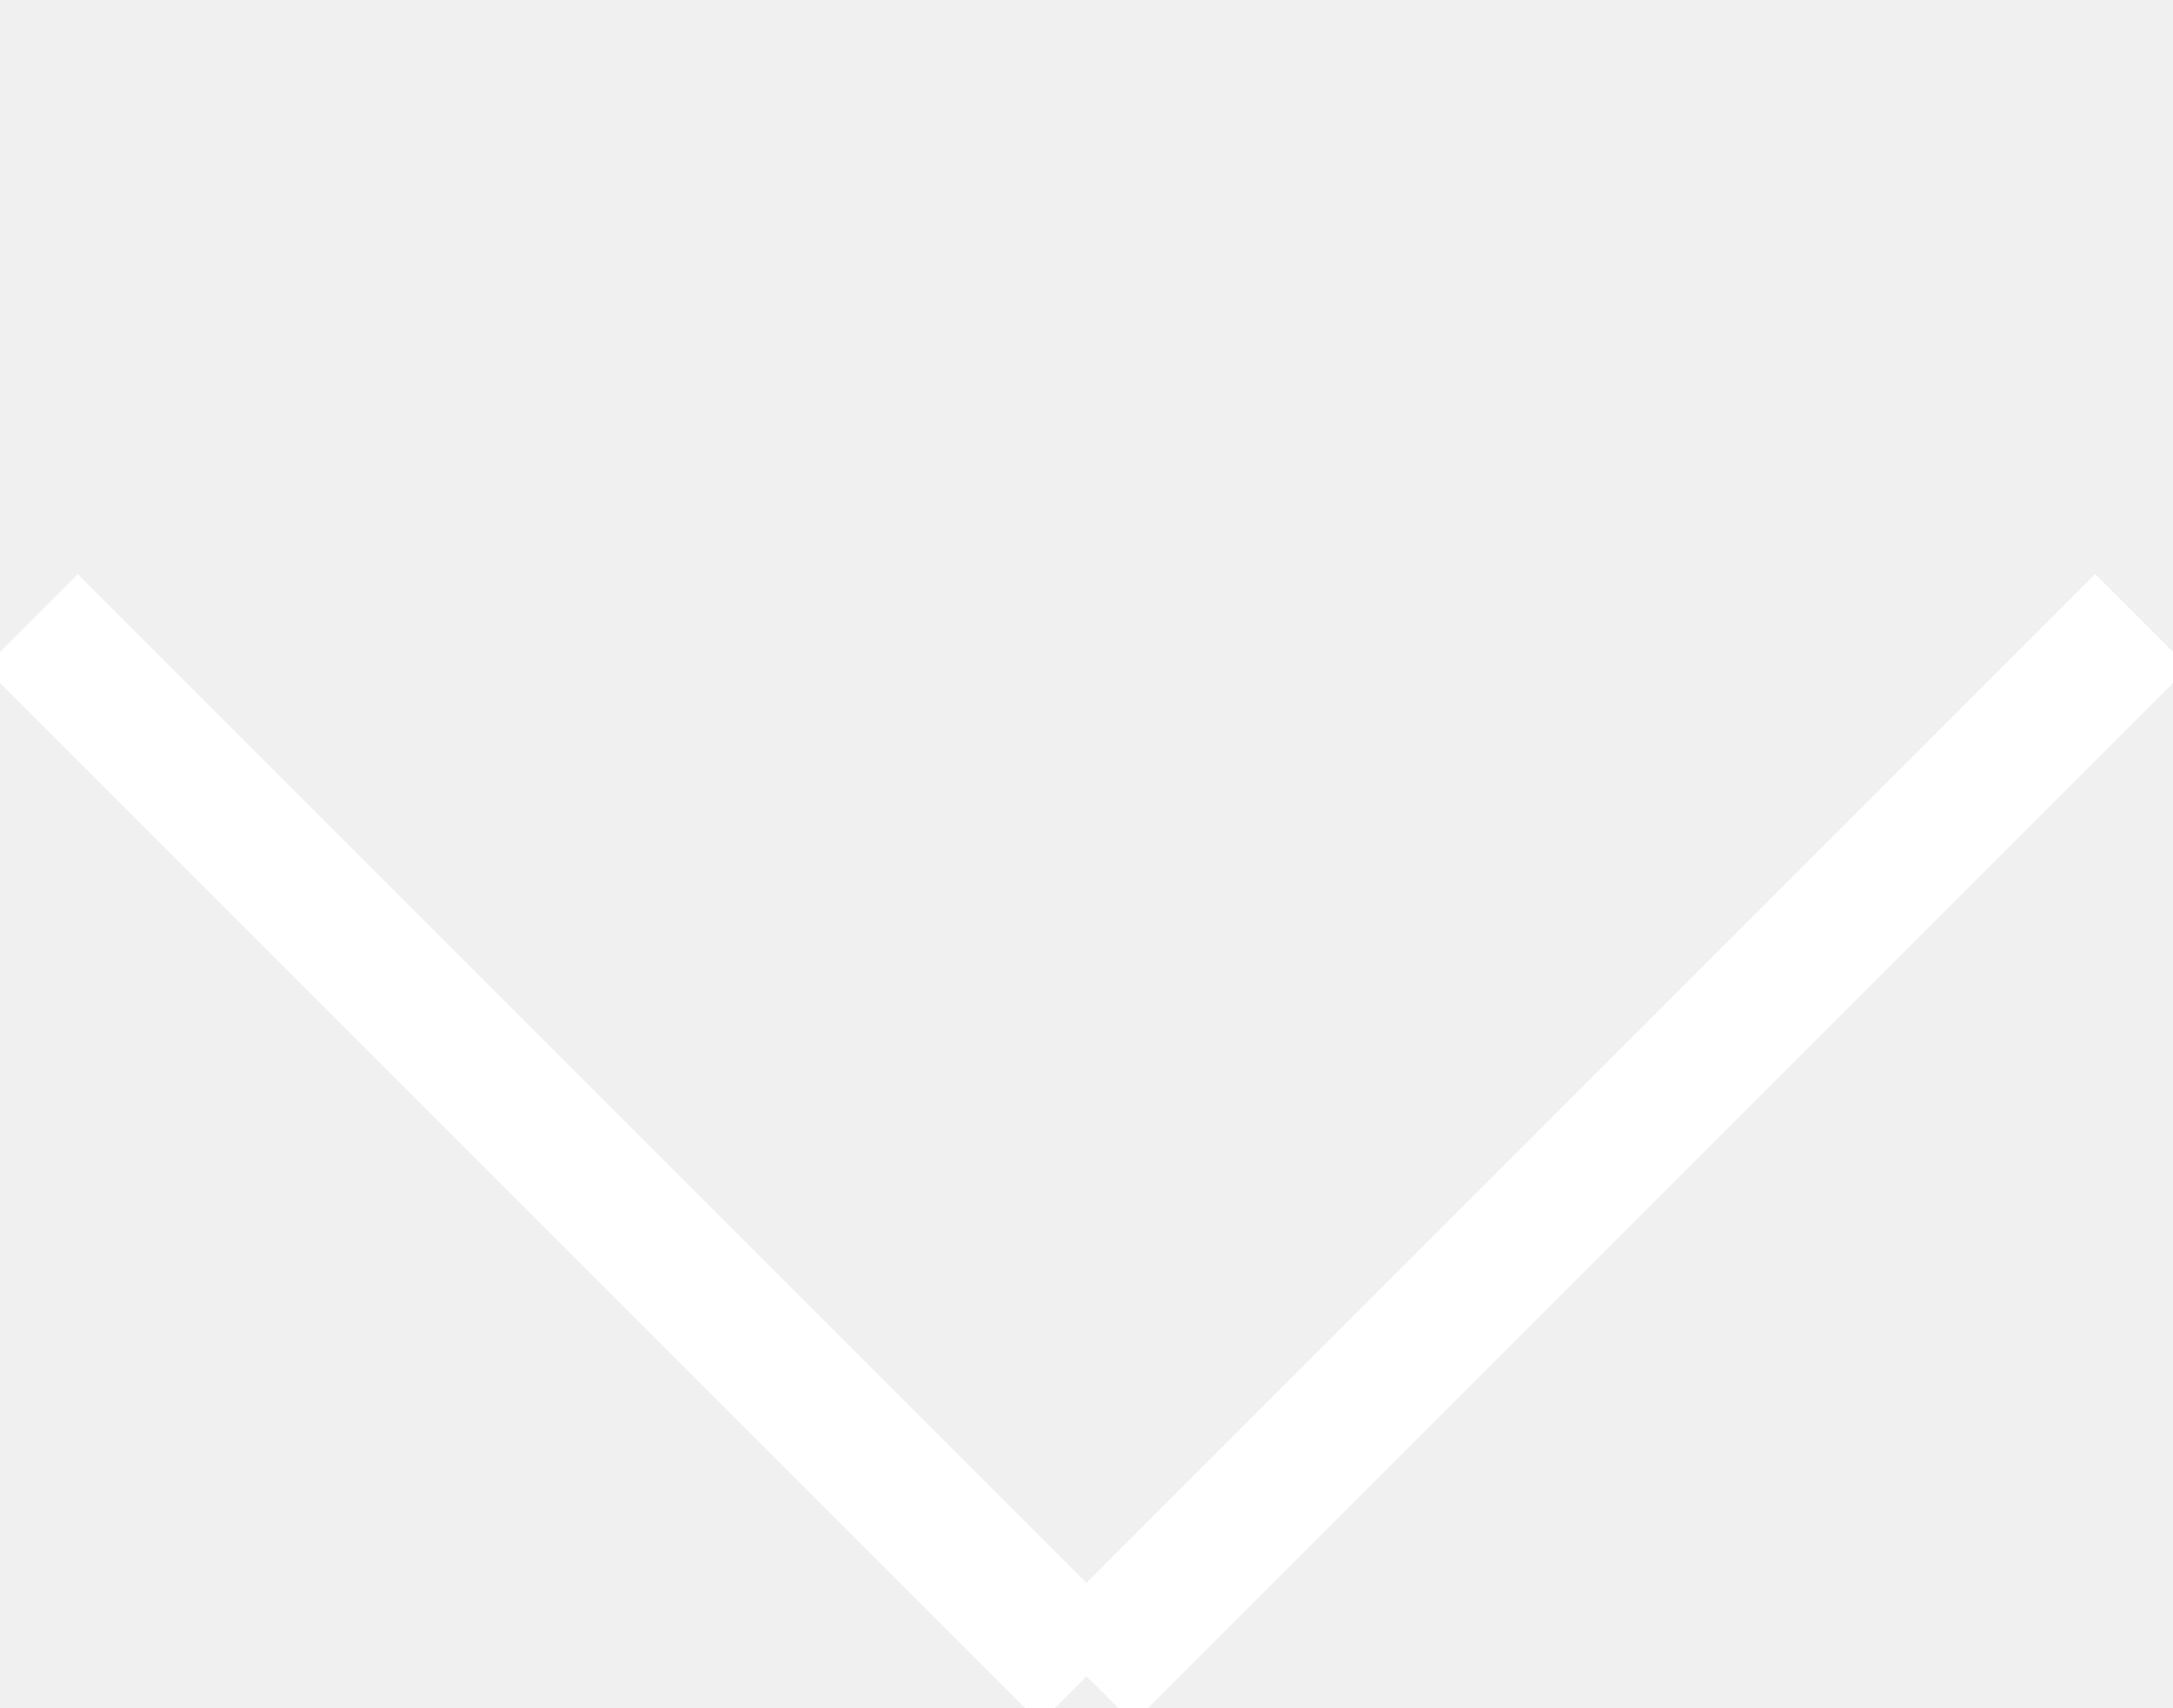
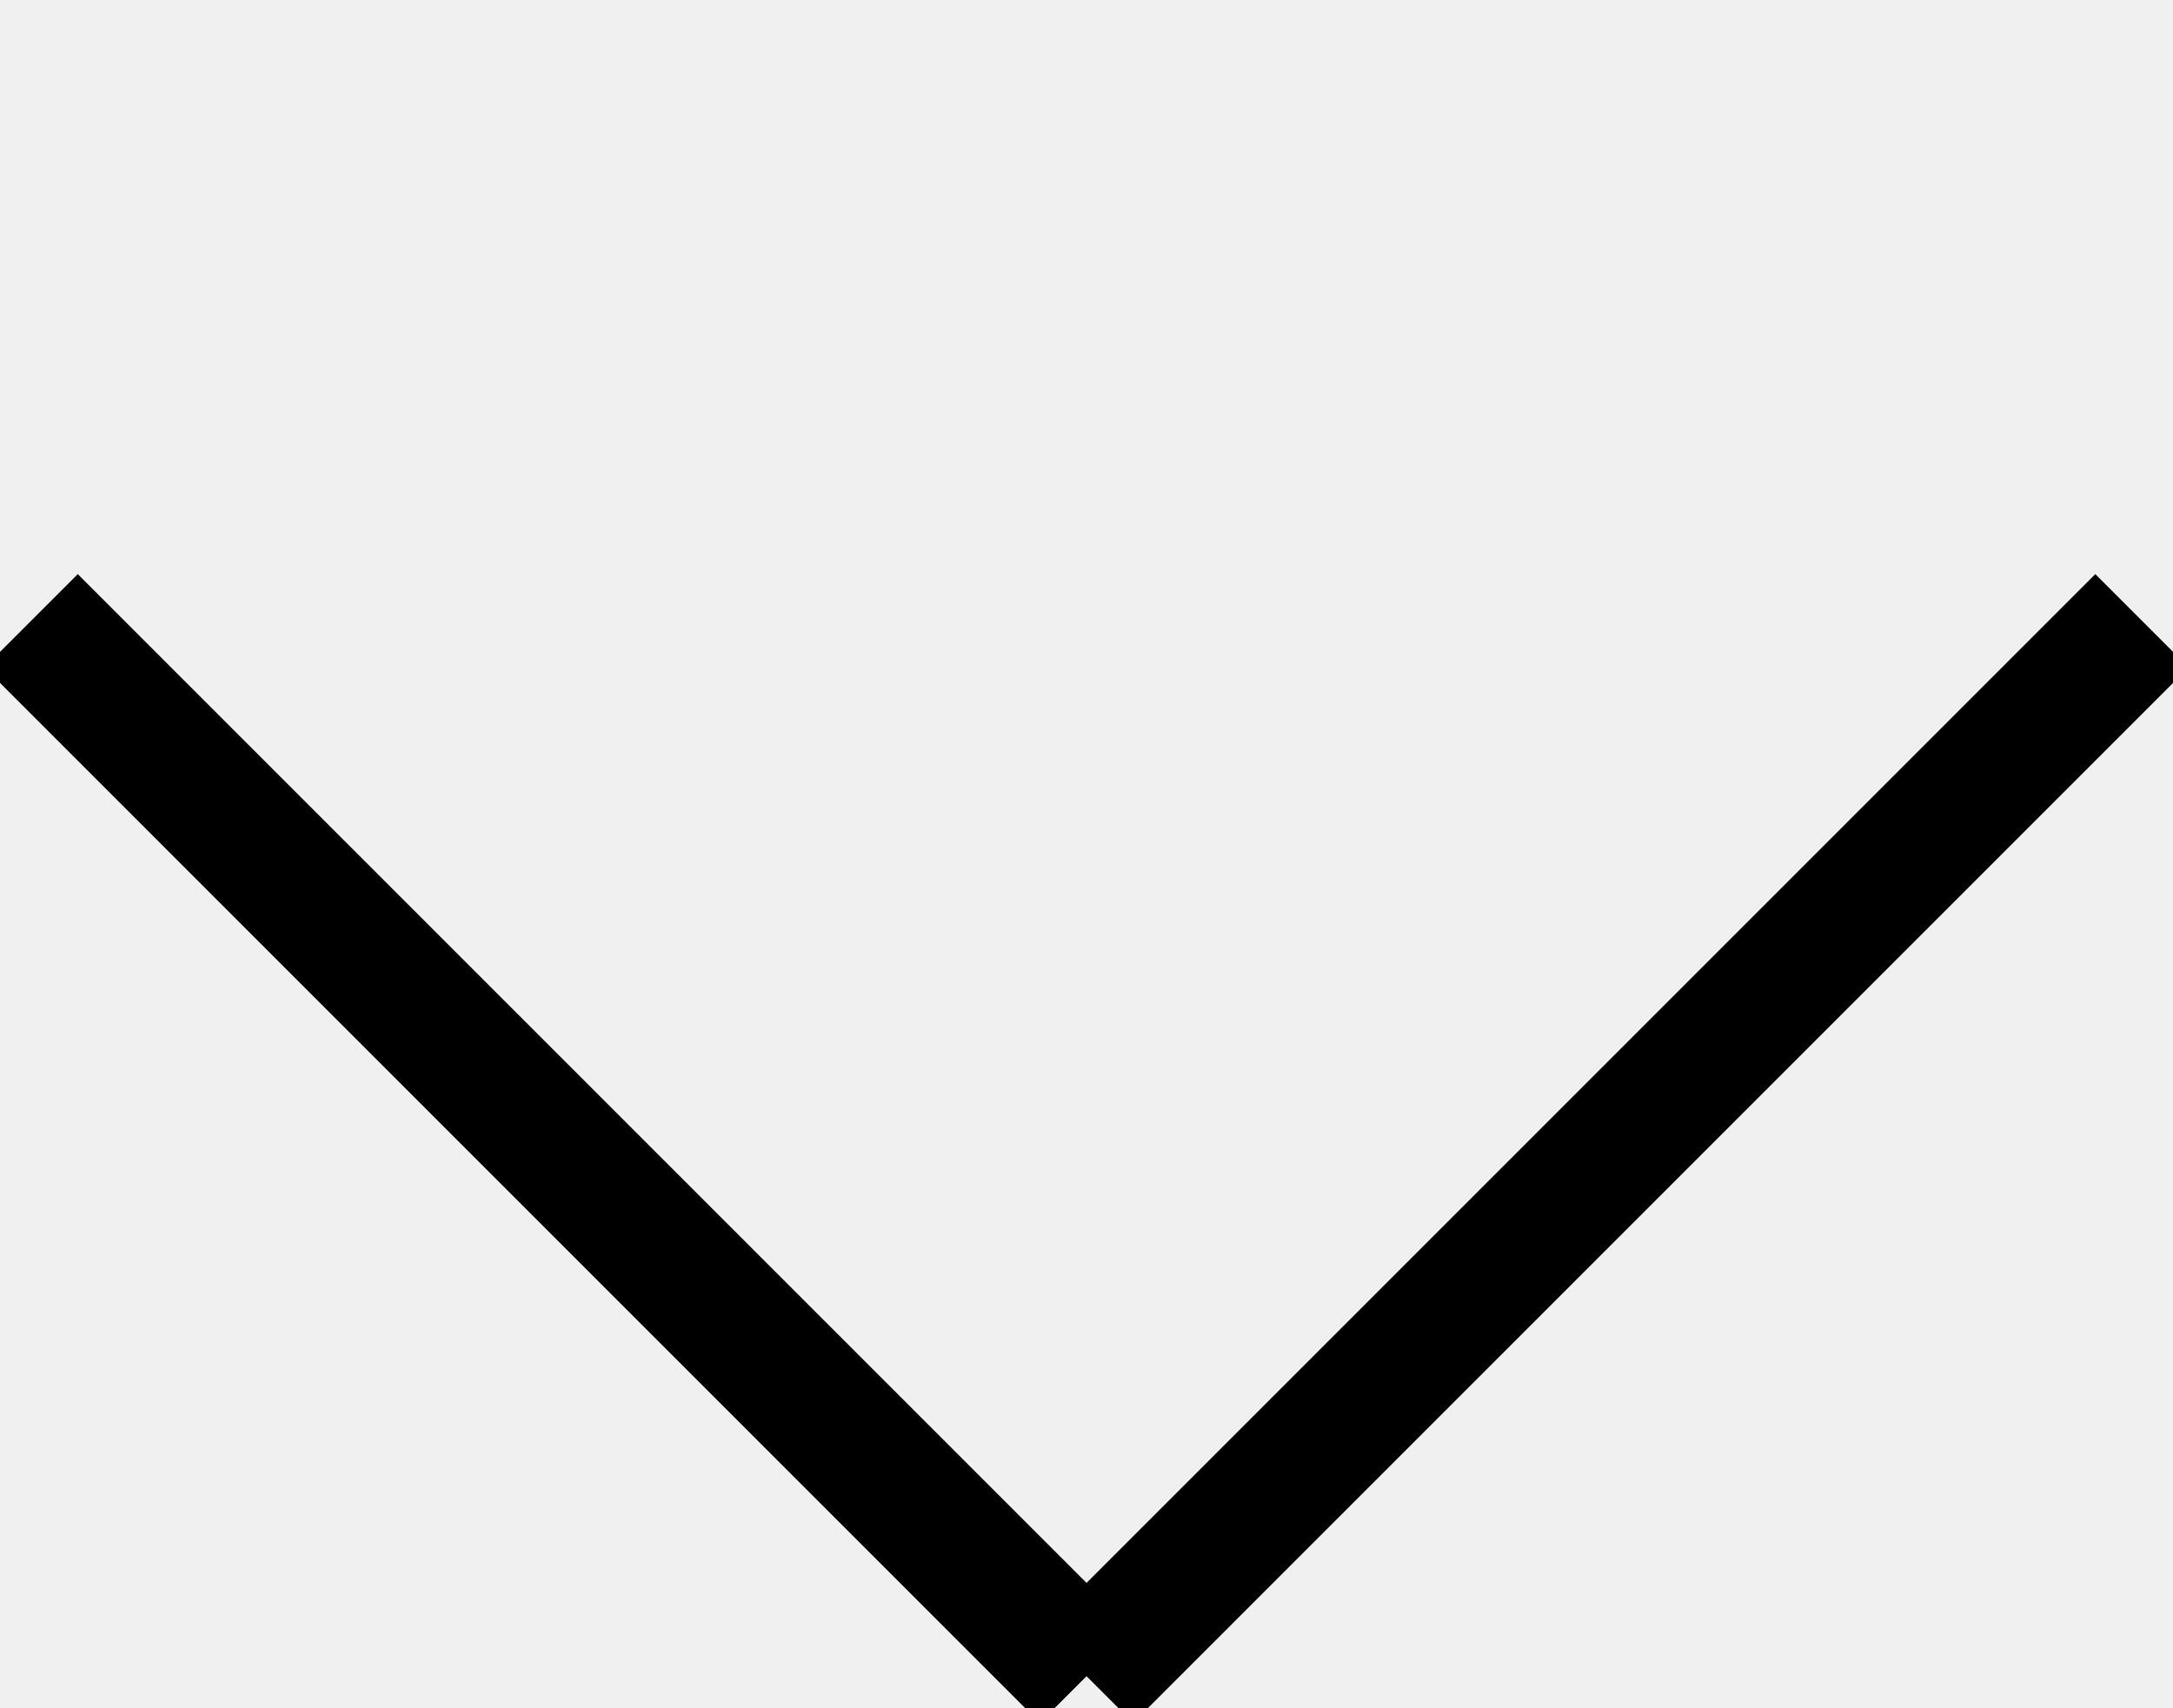
<svg xmlns="http://www.w3.org/2000/svg" zoomAndPan="disable" x="0px" y="0px" width="24.707px" height="19.411px" viewBox="35.646 38.942 24.707 19.411">
  <style type="text/css">
		line {
- 			stroke: #ffffff;
+ 			stroke: #000;
			stroke-width: 1.5px;
		}
    </style>
  <line x1="60" y1="46" x2="48" y2="58" />
  <line x1="36" y1="46" x2="48" y2="58" />
</svg>
